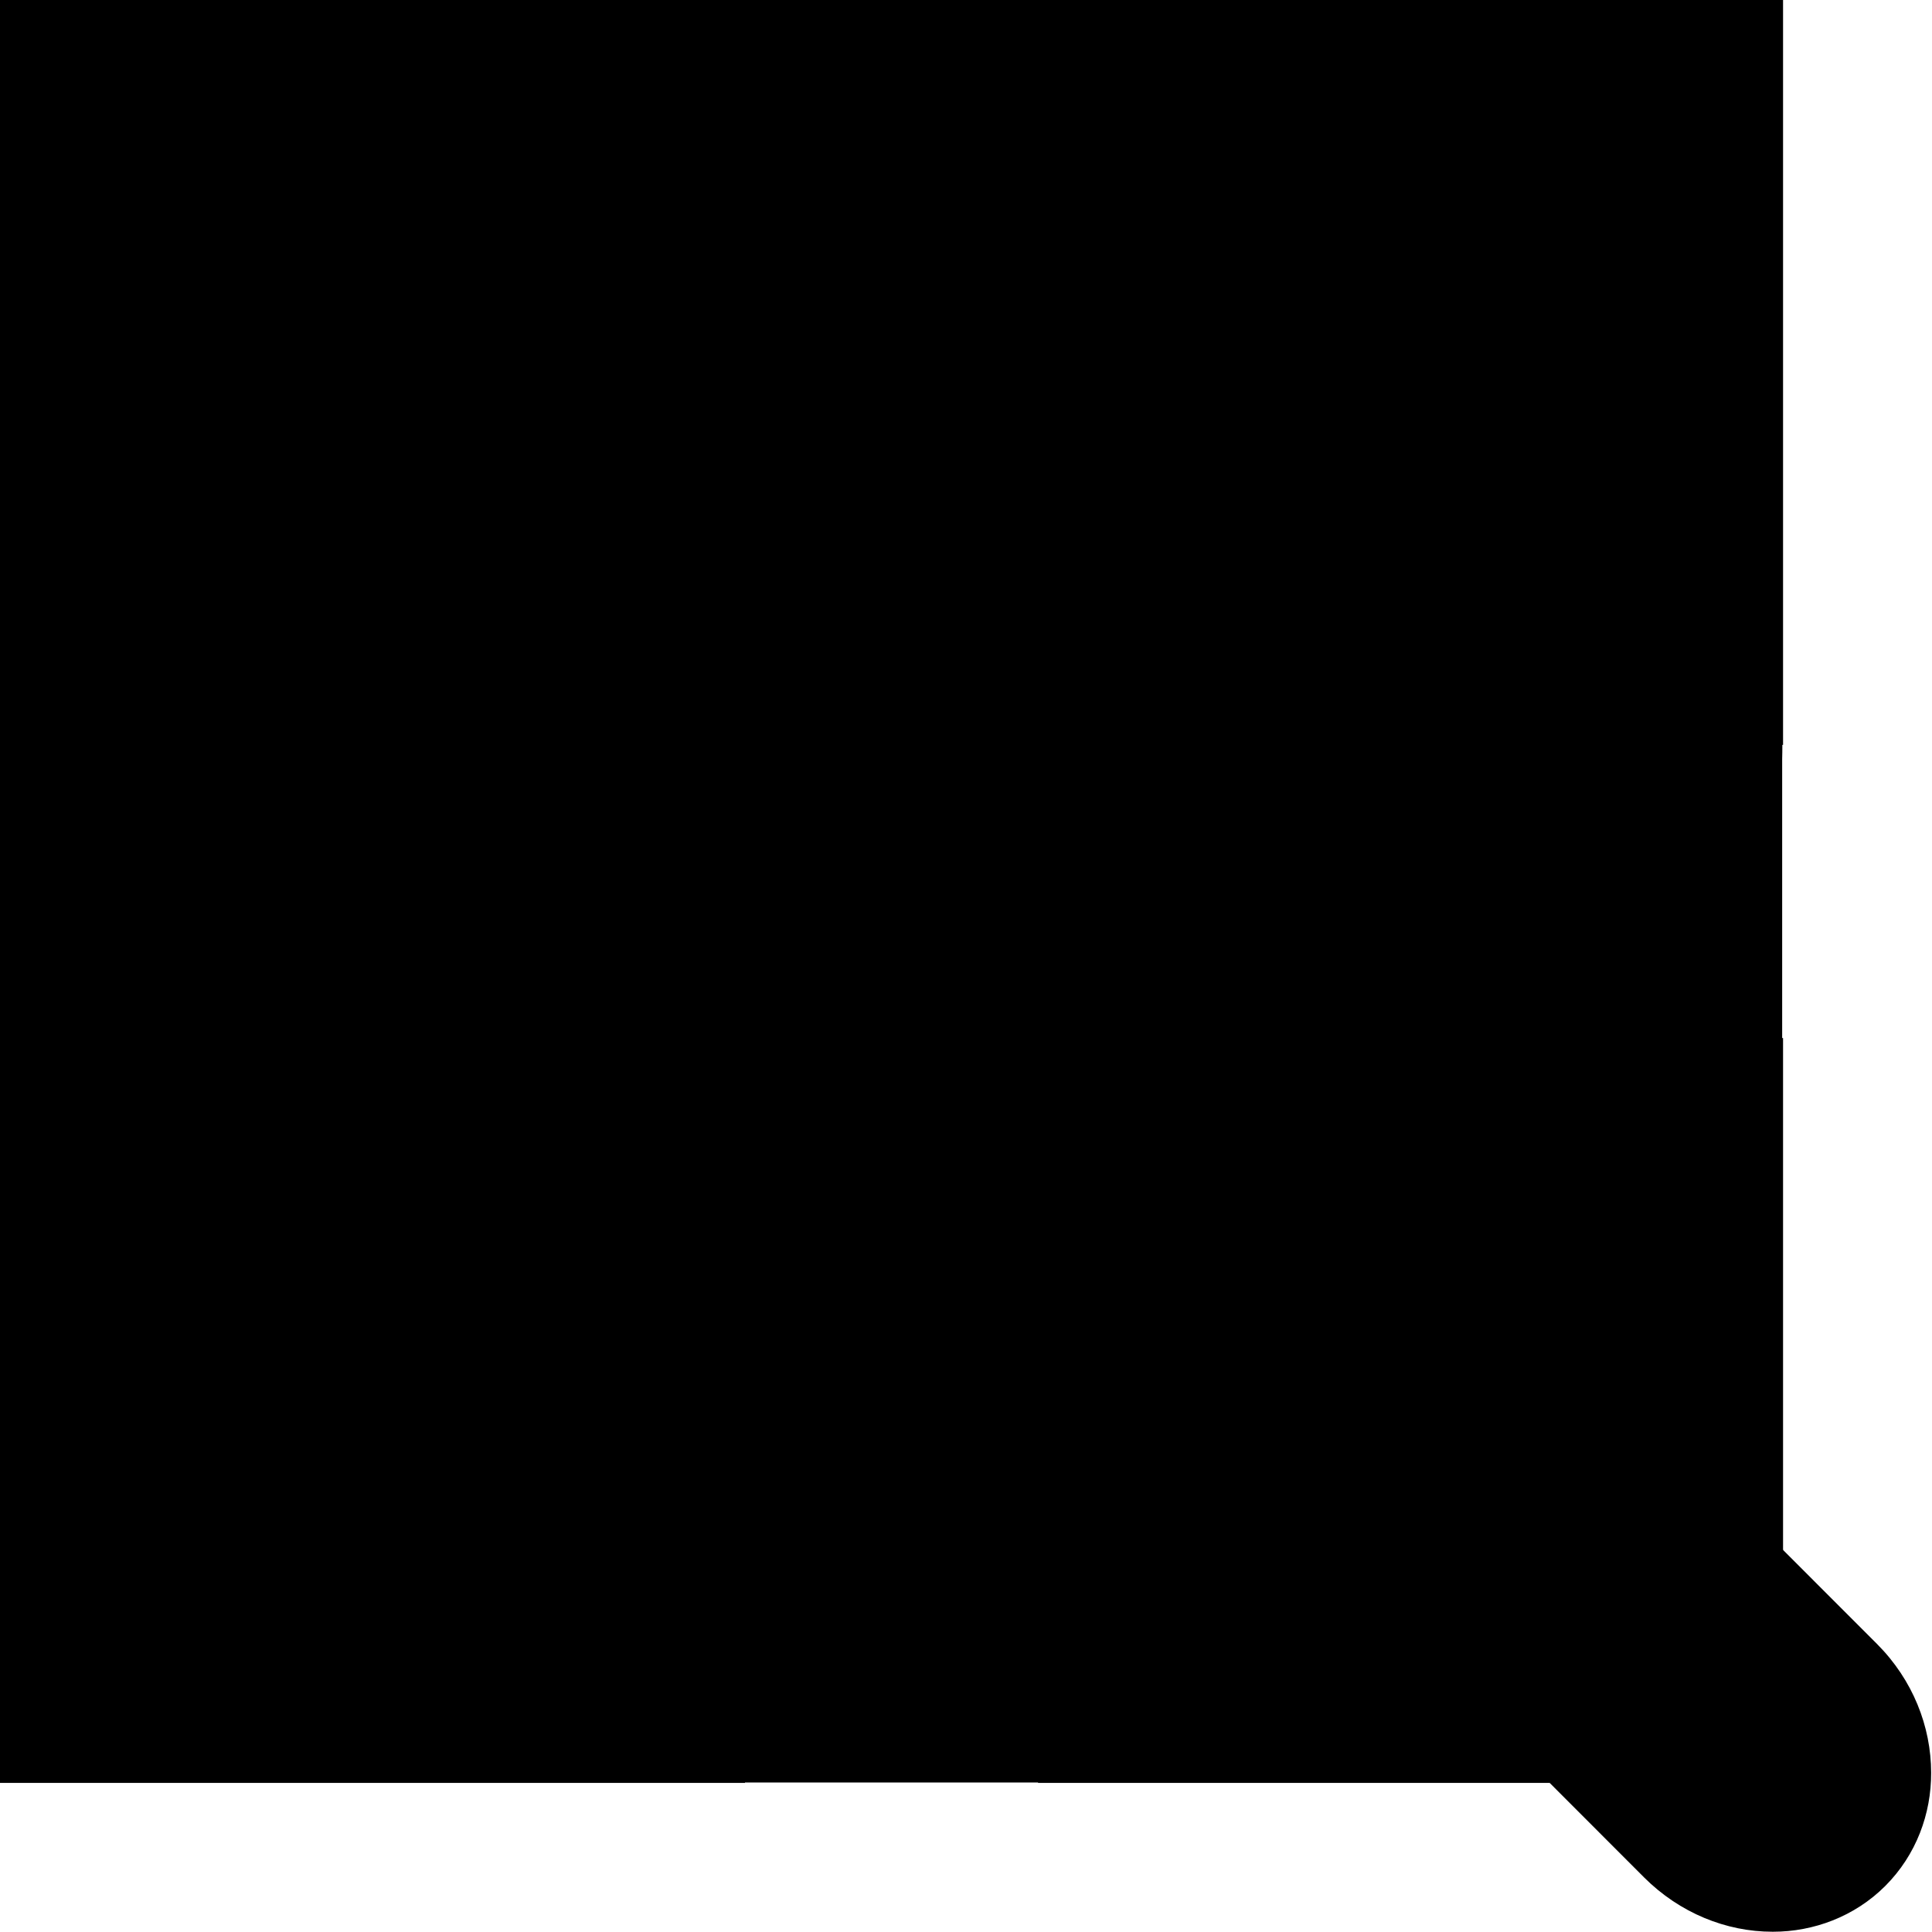
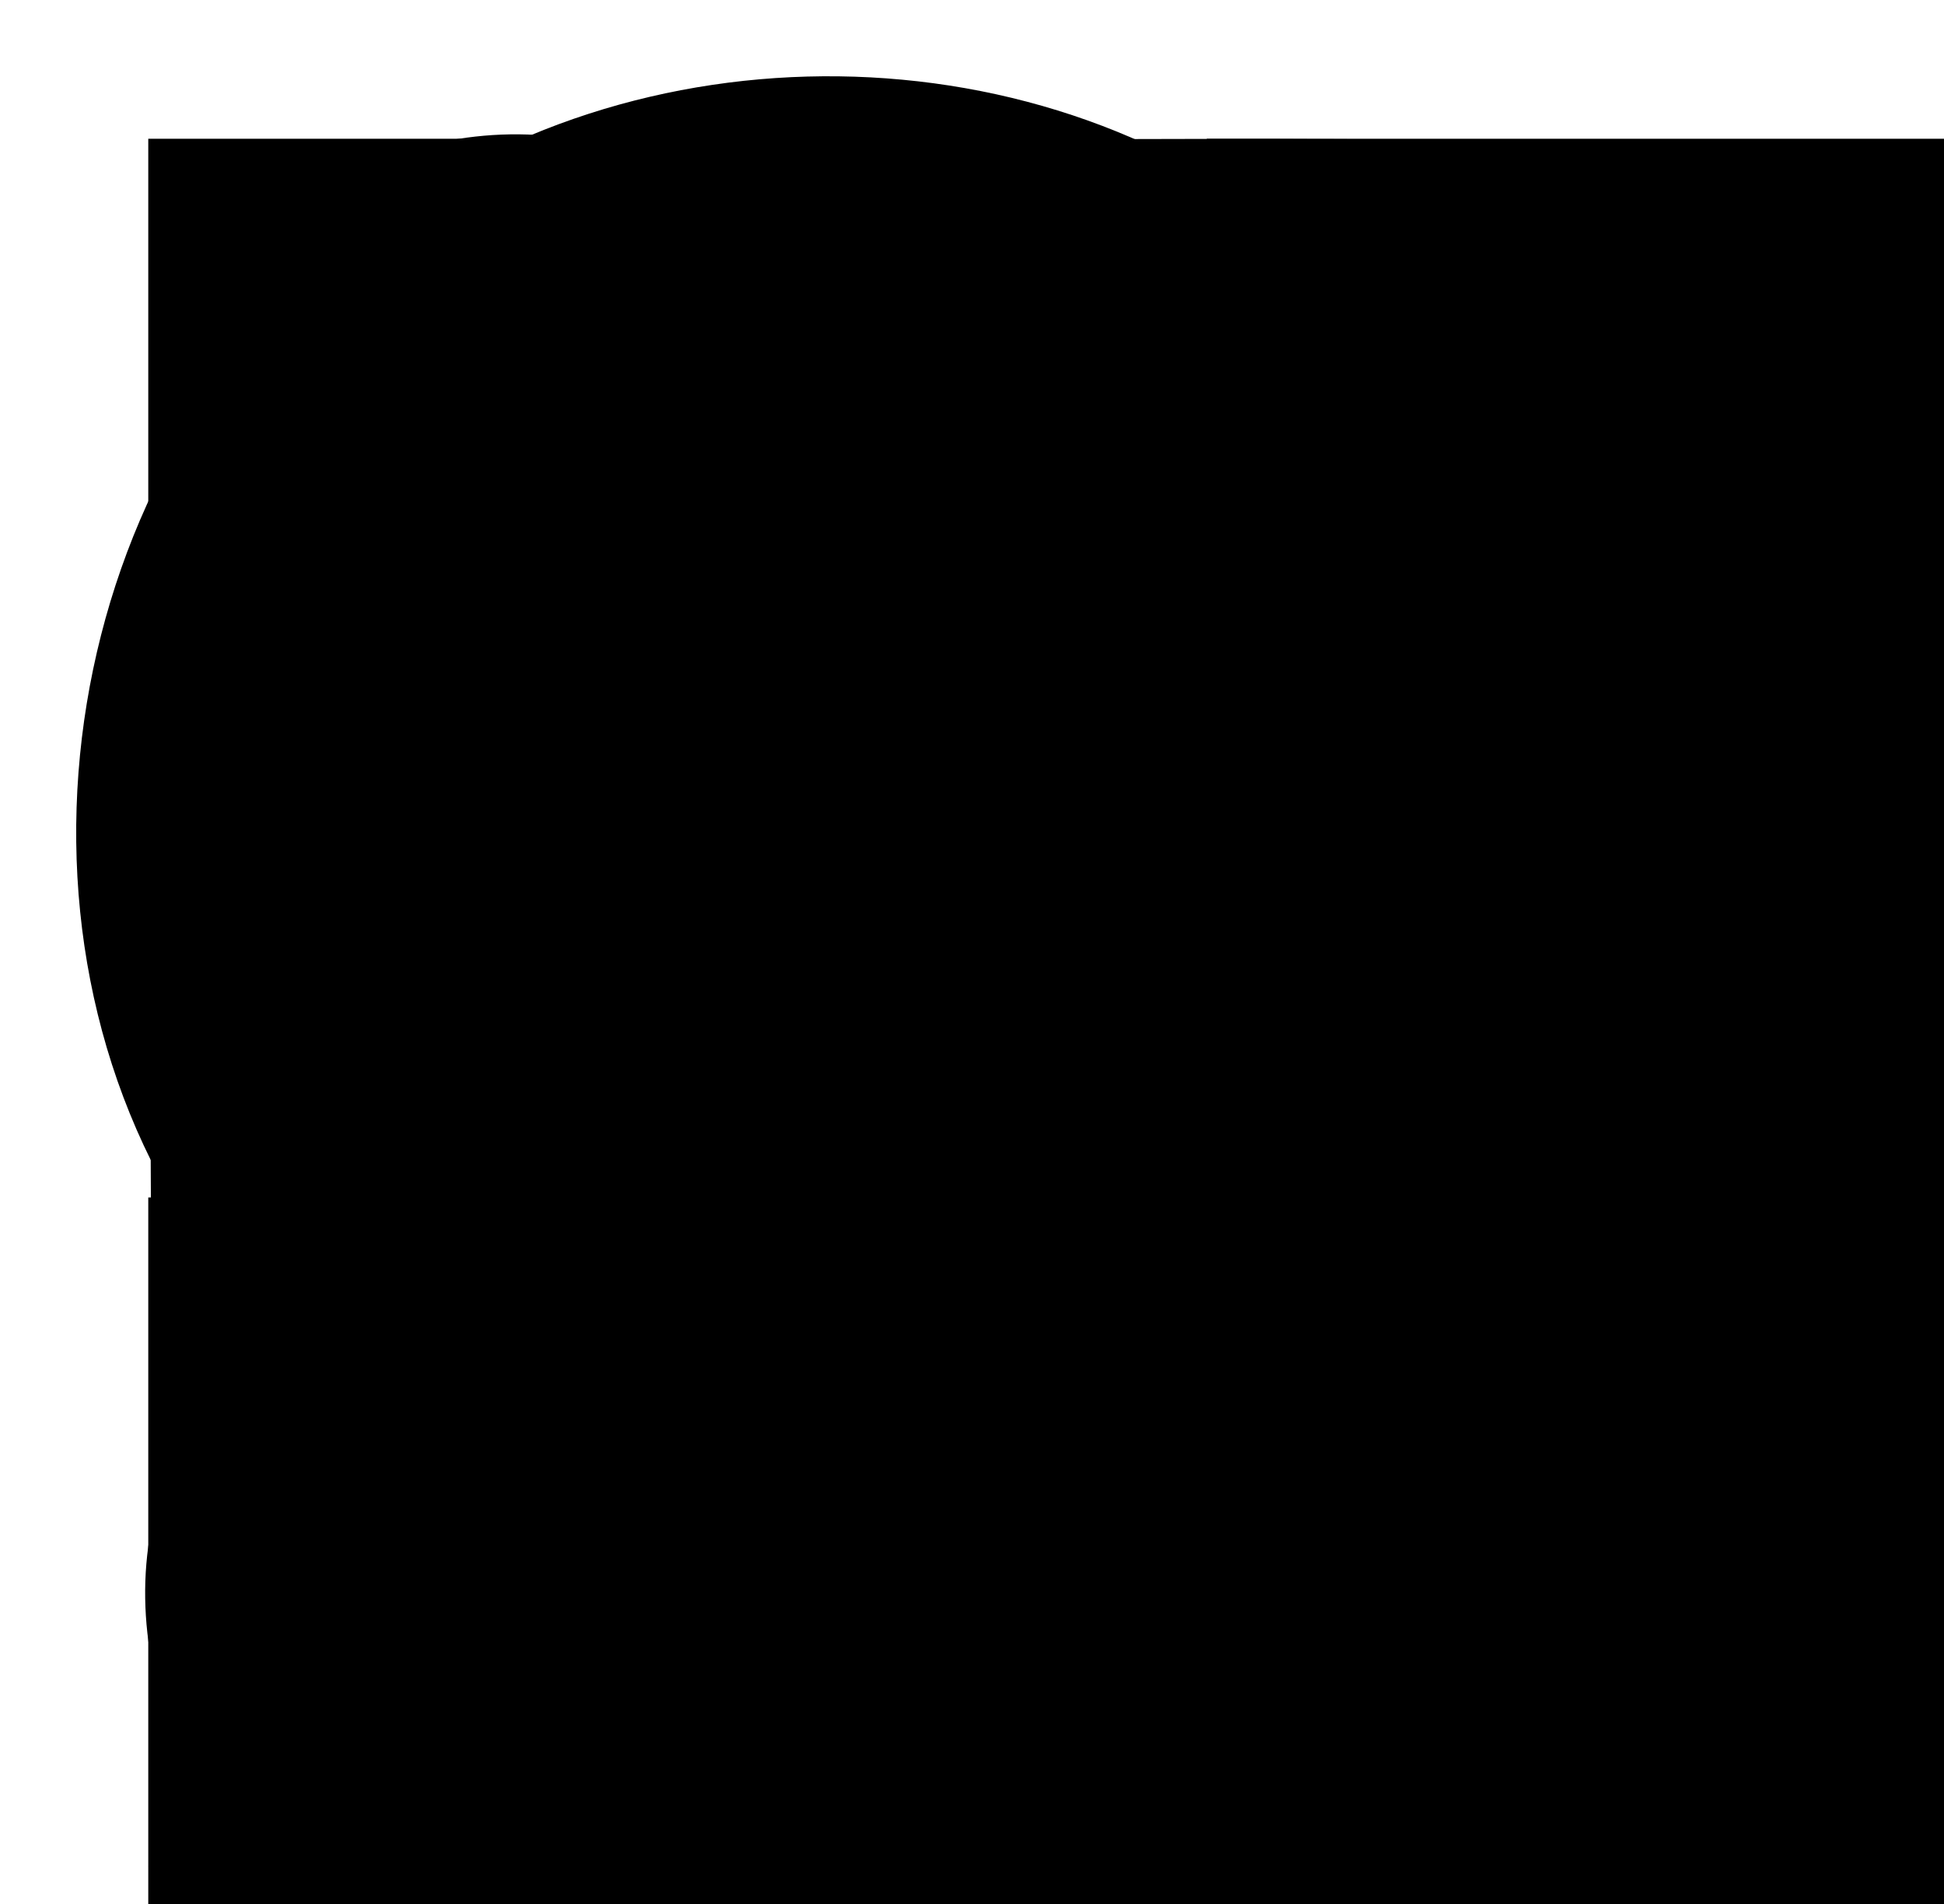
<svg xmlns="http://www.w3.org/2000/svg">
  <g id="generic">
-     <path d="M9.745,12.001 C9.745,12.001 2.254,12.001 2.254,12.001 C1.009,12.001 0,10.992 0,9.747 C0,9.747 0,2.255 0,2.255 C0,1.01 1.009,0 2.254,0 C2.254,0 9.745,0 9.745,0 C10.99,0 11.999,1.01 11.999,2.255 C11.999,2.255 11.999,9.747 11.999,9.747 C11.999,10.992 10.99,12.001 9.745,12.001 ZM7.987,5.342 C7.987,4.585 7.376,3.971 6.622,3.971 C6.622,3.971 5.342,3.971 5.342,3.971 C4.588,3.971 3.977,4.585 3.977,5.342 C3.977,5.342 3.977,6.628 3.977,6.628 C3.977,7.385 4.588,7.999 5.342,7.999 C5.342,7.999 6.622,7.999 6.622,7.999 C7.376,7.999 7.987,7.385 7.987,6.628 C7.987,6.628 7.987,5.342 7.987,5.342 Z " />
+     <path d="M 10.74,12.925 C 8.091,12.9 5.442,12.976 2.795,12.884 1.56,12.662 0.771,11.294 0.997,10.098 1.015,7.64 0.946,5.182 1.036,2.724 1.257,1.489 2.625,0.7 3.821,0.925 c 2.458,0.019 4.916,-0.051 7.373,0.039 1.235,0.223 2.023,1.59 1.798,2.786 -0.029,2.483 0.072,4.969 -0.057,7.451 -0.229,0.979 -1.183,1.749 -2.195,1.724 z M 8.982,6.266 C 9.021,5.402 8.084,4.719 7.266,4.899 6.52,4.833 5.556,4.846 5.143,5.592 4.884,6.428 4.878,7.35 5.122,8.188 5.502,8.921 6.438,9.011 7.171,8.931 8.012,9.087 9.03,8.468 8.979,7.543 9.012,7.118 8.952,6.691 8.982,6.266 z" />
  </g>
  <g id="root">
-     <path d="M6.989,12.004 C6.989,12.004 6.989,6.989 6.989,6.989 C6.989,6.989 12.005,6.989 12.005,6.989 C12.005,6.989 12.005,12.004 12.005,12.004 C12.005,12.004 6.989,12.004 6.989,12.004 ZM6.989,0 C6.989,0 12.005,0 12.005,0 C12.005,0 12.005,5.015 12.005,5.015 C12.005,5.015 6.989,5.015 6.989,5.015 C6.989,5.015 6.989,0 6.989,0 ZM0,6.989 C0,6.989 5.016,6.989 5.016,6.989 C5.016,6.989 5.016,12.004 5.016,12.004 C5.016,12.004 0,12.004 0,12.004 C0,12.004 0,6.989 0,6.989 ZM0,0 C0,0 5.016,0 5.016,0 C5.016,0 5.016,5.015 5.016,5.015 C5.016,5.015 0,5.015 0,5.015 C0,5.015 0,0 0,0 Z " />
+     <path d="m 7.968,12.92 c 0,-1.672 0,-3.343 0,-5.015 1.672,0 3.344,0 5.016,0 0,1.672 0,3.343 0,5.015 -1.672,0 -3.344,0 -5.016,0 z m 0,-12.004 c 1.672,0 3.344,0 5.016,0 0,1.672 0,3.343 0,5.015 -1.672,0 -3.344,0 -5.016,0 0,-1.672 0,-3.343 0,-5.015 z M 0.979,7.905 c 1.672,0 3.344,0 5.016,0 0,1.672 0,3.343 0,5.015 -1.672,0 -3.344,0 -5.016,0 0,-1.672 0,-3.343 0,-5.015 z m 0,-6.989 c 1.672,0 3.344,0 5.016,0 0,1.672 0,3.343 0,5.015 -1.672,0 -3.344,0 -5.016,0 0,-1.672 0,-3.343 0,-5.015 z" />
  </g>
  <g id="perspective">
-     <path d="M12.004,11.006 C12.004,11.006 0,11.006 0,11.006 C0,11.006 5.926,0 5.926,0 C5.926,0 12.004,11.006 12.004,11.006 Z " />
+     <path d="m 12.984,12.319 c -4.001,0 -8.003,0 -12.004,0 C 2.955,8.65 4.931,4.981 6.906,1.313 c 2.026,3.669 4.052,7.337 6.078,11.006 z" />
  </g>
  <g id="objective">
-     <path d="M6,0 C9.314,0 12,2.239 12,5 C12,7.762 9.314,10 6,10 C2.686,10 0,7.762 0,5 C0,2.239 2.686,0 6,0 Z " />
+     <path d="m 6.995,1.891 c 2.387,-0.047 4.922,1.294 5.771,3.61 C 13.487,7.503 12.437,9.846 10.626,10.872 7.97,12.57 4.063,12.138 2.013,9.682 0.516,7.985 0.725,5.119 2.436,3.641 3.638,2.471 5.335,1.889 6.995,1.891 z" />
  </g>
  <g id="find">
-     <path d="M13.002,11.936 C13.003,12.21 12.903,12.488 12.693,12.698 C12.486,12.905 12.209,13.006 11.938,13.006 C11.937,13.006 11.936,13.006 11.934,13.006 C11.622,13.006 11.31,12.88 11.07,12.641 C11.07,12.641 7.592,9.159 7.592,9.159 C6.828,9.64 5.923,9.919 4.955,9.919 C2.219,9.919 0,7.699 0,4.961 C0,2.222 2.219,0 4.955,0 C7.692,0 9.91,2.222 9.91,4.961 C9.91,5.924 9.634,6.826 9.158,7.587 C9.158,7.587 12.639,11.07 12.639,11.07 C12.878,11.31 13.002,11.624 13.002,11.936 ZM4.955,2.194 C3.432,2.197 2.195,3.437 2.192,4.961 C2.195,6.484 3.432,7.724 4.955,7.727 C6.478,7.724 7.716,6.484 7.718,4.961 C7.716,3.437 6.478,2.197 4.955,2.194 Z " />
+     <path d="m 13.497,12.434 c 0.084,0.979 -1.417,1.47 -1.954,0.657 C 10.369,11.968 9.241,10.799 8.087,9.657 5.788,11.205 2.26,10.271 1.051,7.766 -0.103,5.592 0.613,2.574 2.754,1.289 4.632,0.065 7.362,0.269 8.929,1.918 c 1.512,1.487 1.973,4.001 0.889,5.862 -0.201,0.718 0.644,1.029 1.04,1.463 0.796,0.918 1.752,1.694 2.512,2.65 0.083,0.167 0.129,0.354 0.129,0.541 z m -8.047,-9.742 C 3.599,2.606 2.108,4.782 2.868,6.477 3.463,8.047 5.65,8.786 7.018,7.749 8.366,6.842 8.652,4.659 7.426,3.53 6.912,3.007 6.188,2.68 5.45,2.692 z" />
  </g>
  <g id="collapsed">
-     <path d="M0,8.999 C0,8.999 0,0 0,0 C0,0 5.999,4.506 5.999,4.506 C5.999,4.506 0,8.999 0,8.999 Z " />
-   </g>
-   <g id="expanded">
-     <path d="M5.999,0 C5.999,0 5.999,8.999 5.999,8.999 C5.999,8.999 0,4.493 0,4.493 C0,4.493 5.999,0 5.999,0 Z " />
+     <path d="M 9.959,6.834 C 9.929,7.478 9.33,7.846 8.902,8.237 7.757,9.217 6.644,10.236 5.478,11.189 4.846,11.545 3.964,11.028 3.951,10.305 3.91,9.843 4.193,9.414 4.573,9.176 5.522,8.378 6.471,7.58 7.421,6.783 6.377,5.909 5.333,5.036 4.29,4.163 3.692,3.609 4.031,2.439 4.852,2.326 5.419,2.221 5.852,2.689 6.23,3.035 7.357,4.026 8.517,4.983 9.618,6.002 9.81,6.237 9.945,6.528 9.959,6.834 z" />
  </g>
</svg>
